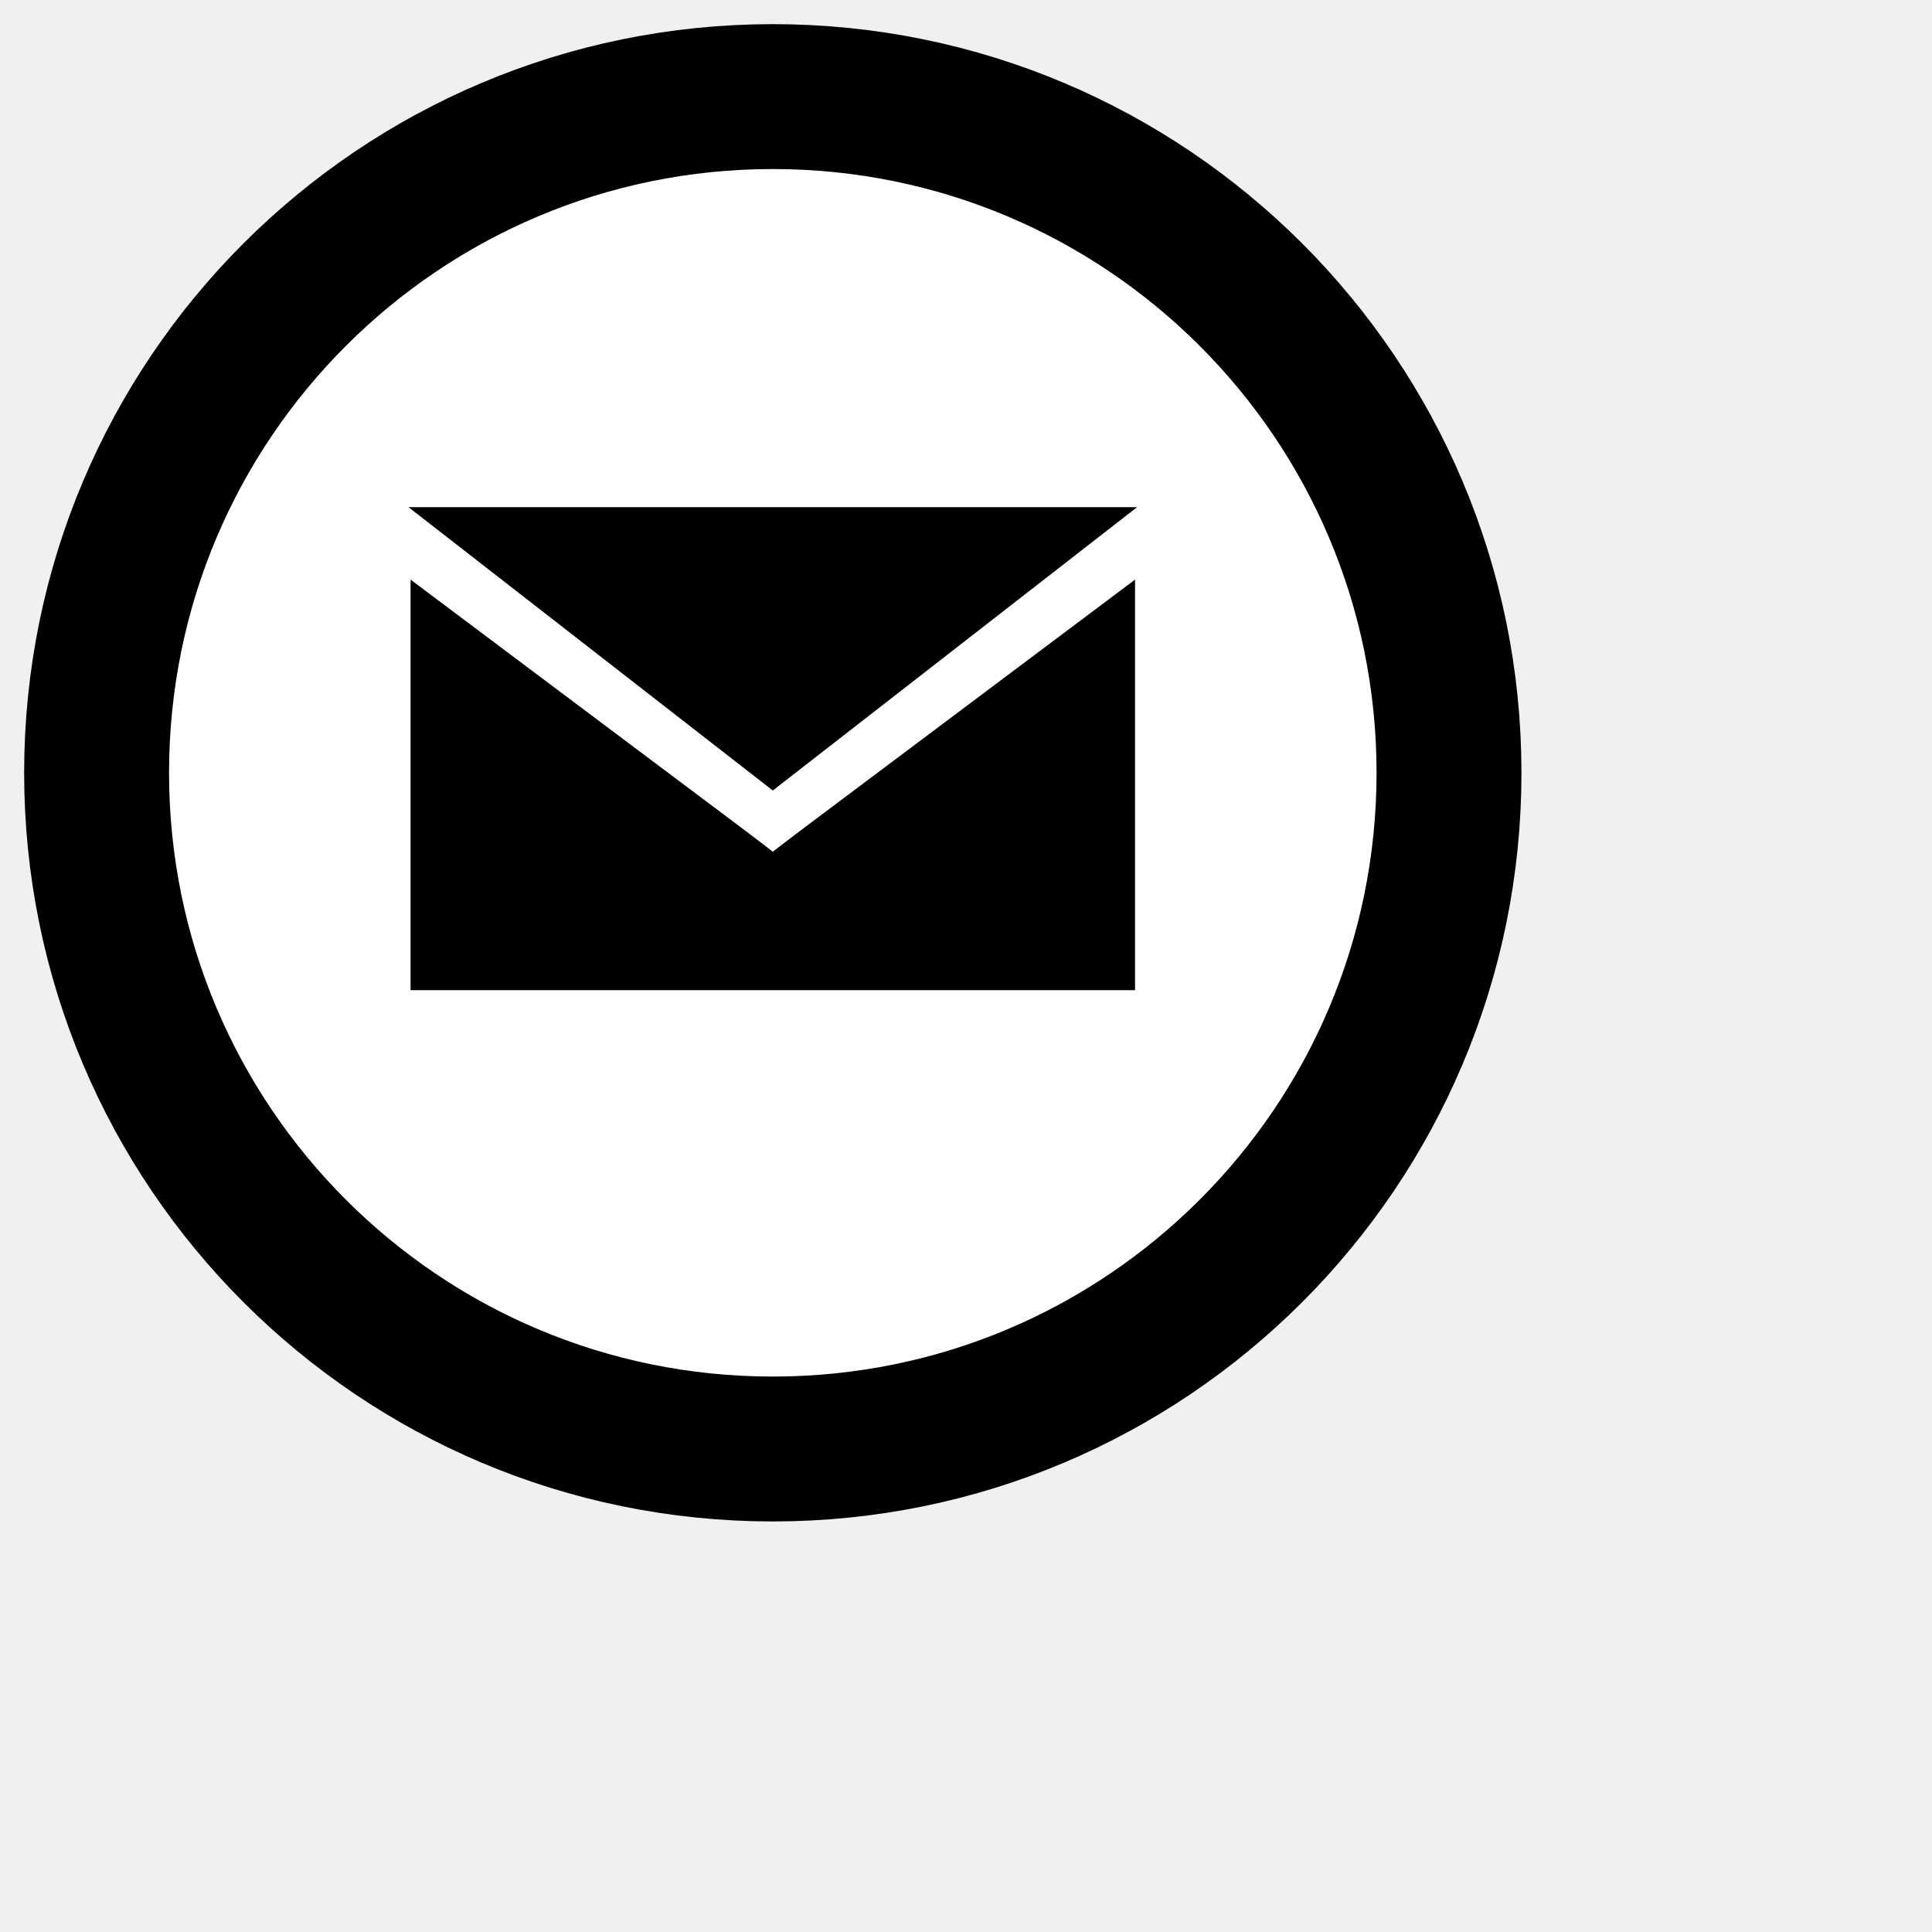
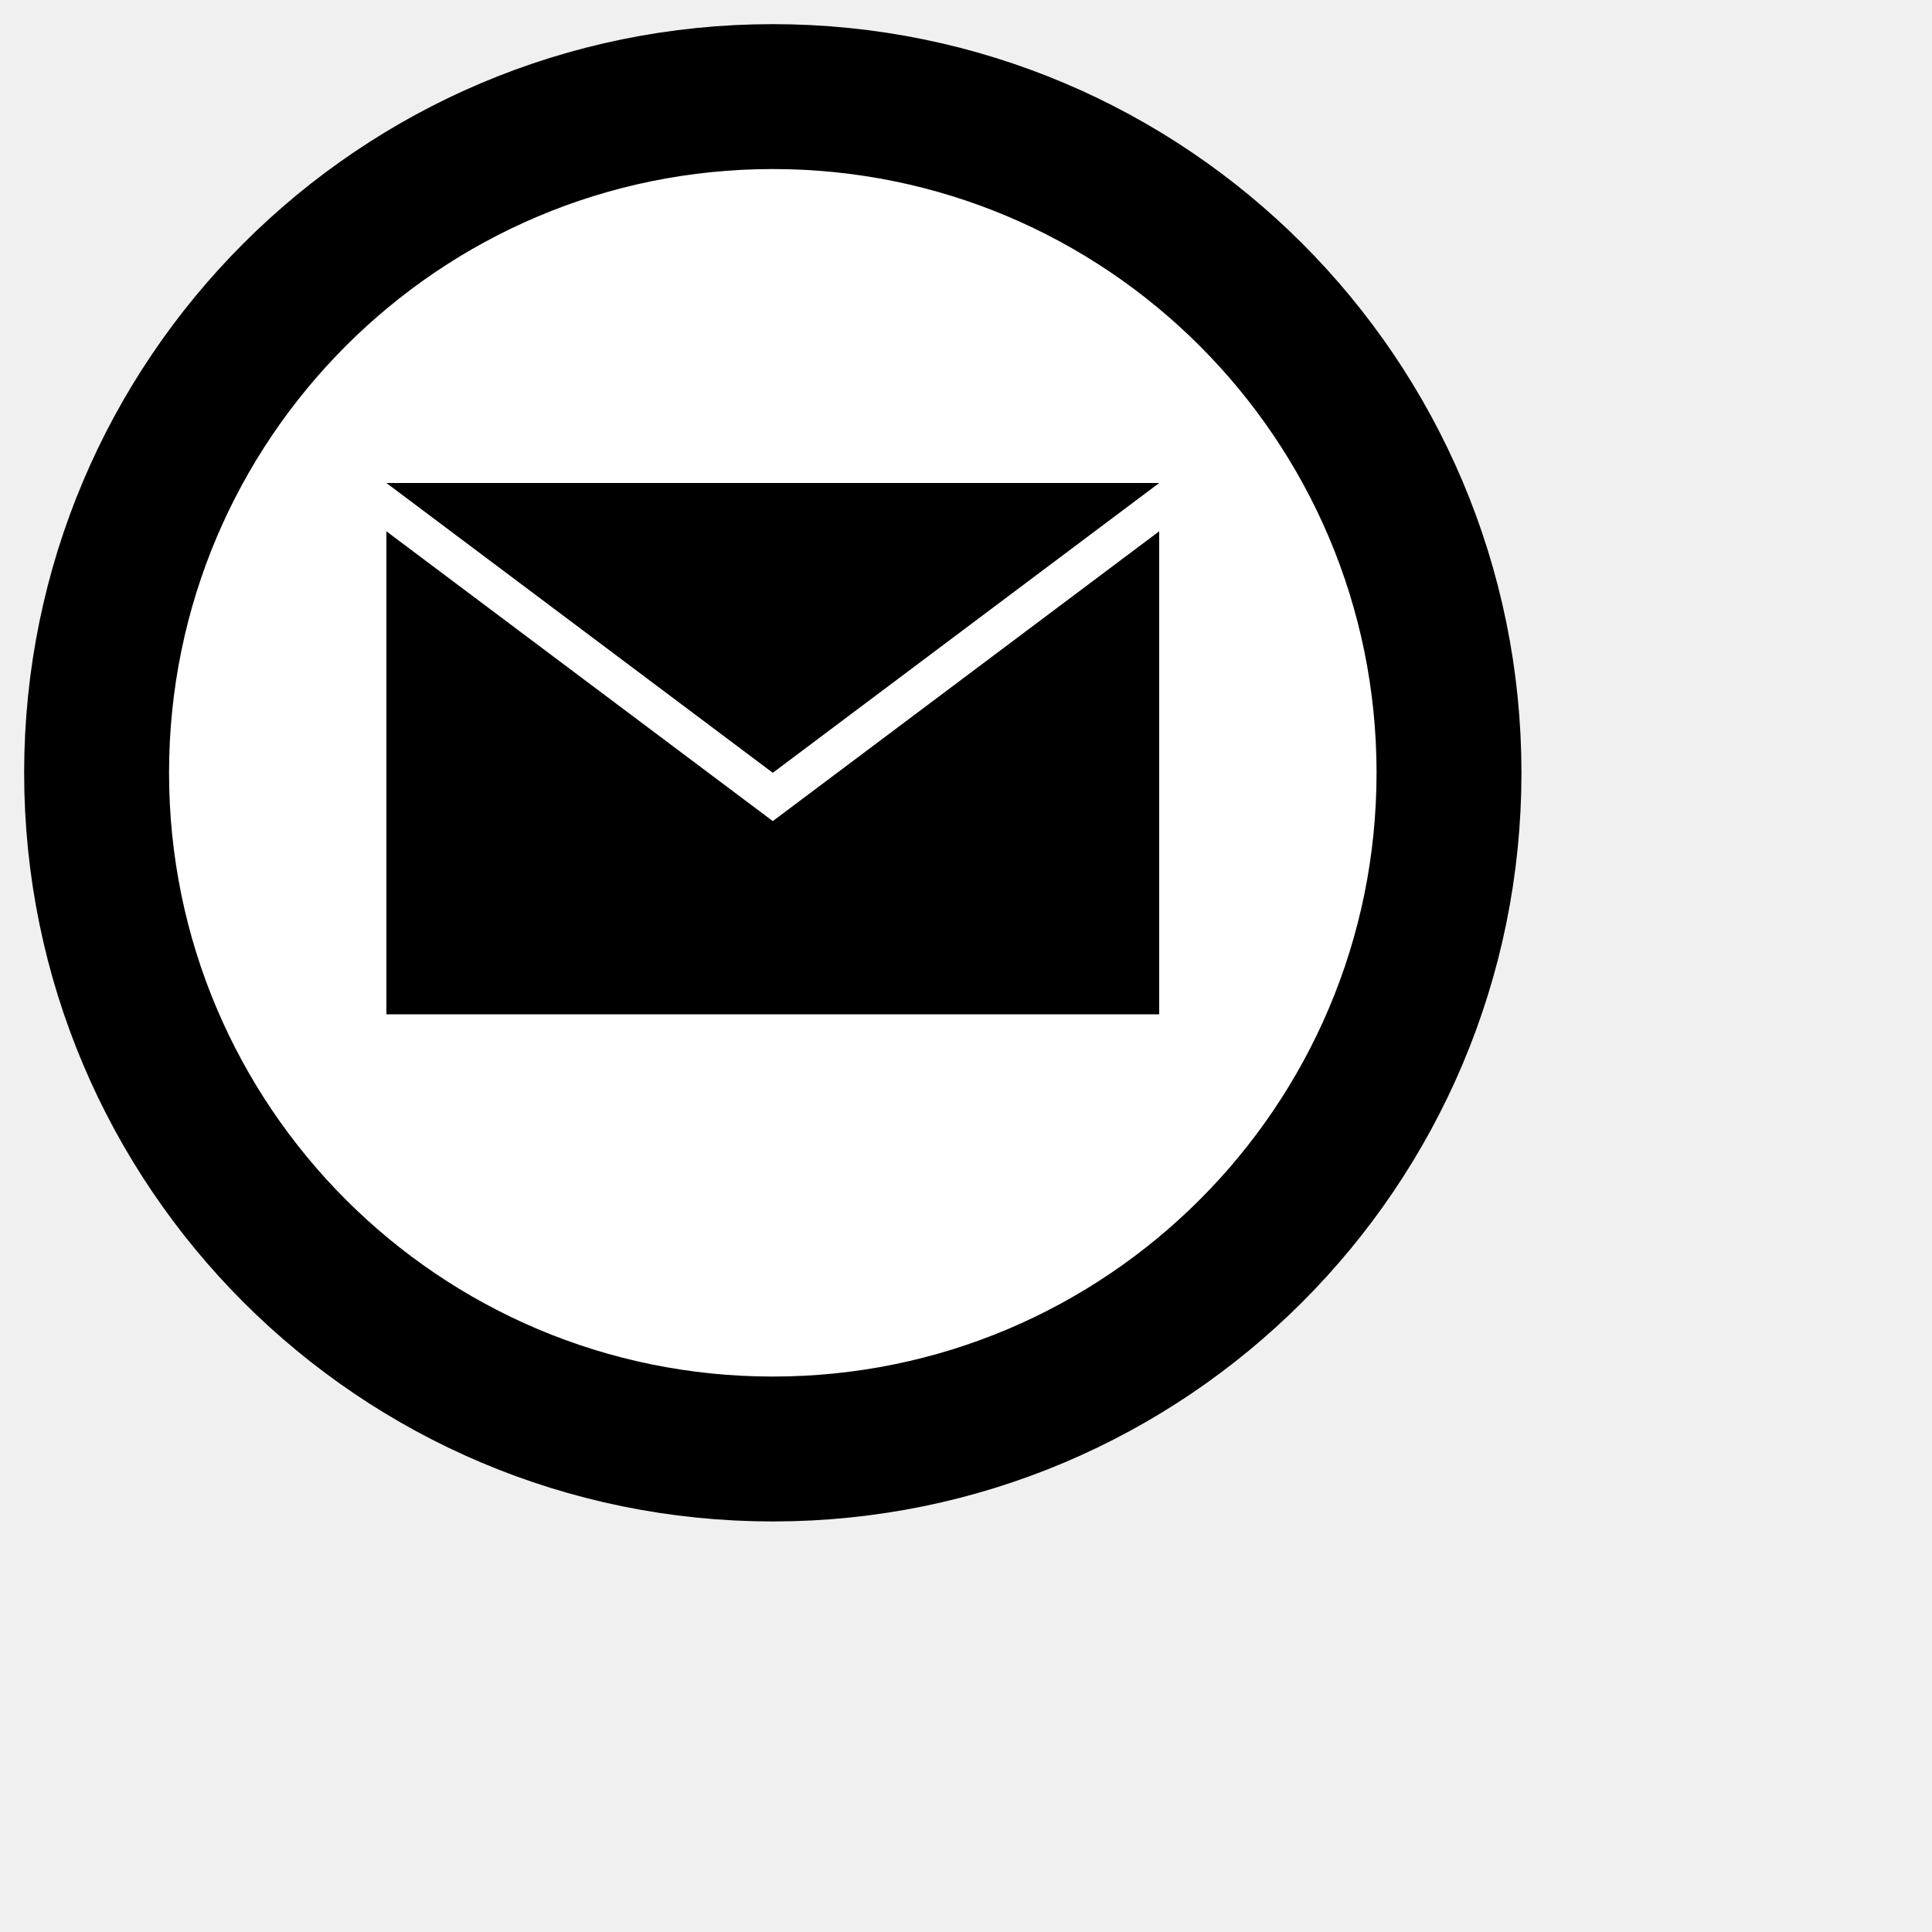
<svg xmlns="http://www.w3.org/2000/svg" xmlns:ns1="http://www.b3mn.org/oryx" width="40" height="40" version="1.0">
  <defs />
  <ns1:magnets>
    <ns1:magnet ns1:cx="16" ns1:cy="16" ns1:default="yes" />
  </ns1:magnets>
  <g pointer-events="fill">
-     <circle id="frame" cx="16" cy="16" r="14" stroke="black" fill="white" stroke-width="3" />
-     <path stroke="white" fill="black" stroke-width="1" d="M8,11 L8,21 L24,21 L24,11 L16,17z" />
-     <path stroke="white" fill="black" stroke-width="1" d="M7,10 L16,17 L25 10z" />
+     <circle id="bg_frame" cx="16" cy="16" r="14" stroke="black" fill="white" stroke-width="3" />
+     <path stroke="none" fill="black" stroke-width="1" d="M8,11 L8,21 L24,21 L24,11 L16,17z" />
+     <path stroke="none" fill="black" stroke-width="1" d="M8,10 L16,16 L24 10z" />
    <text font-size="11" id="text_name" x="16" y="32" ns1:align="top center" stroke="black" />
  </g>
</svg>
